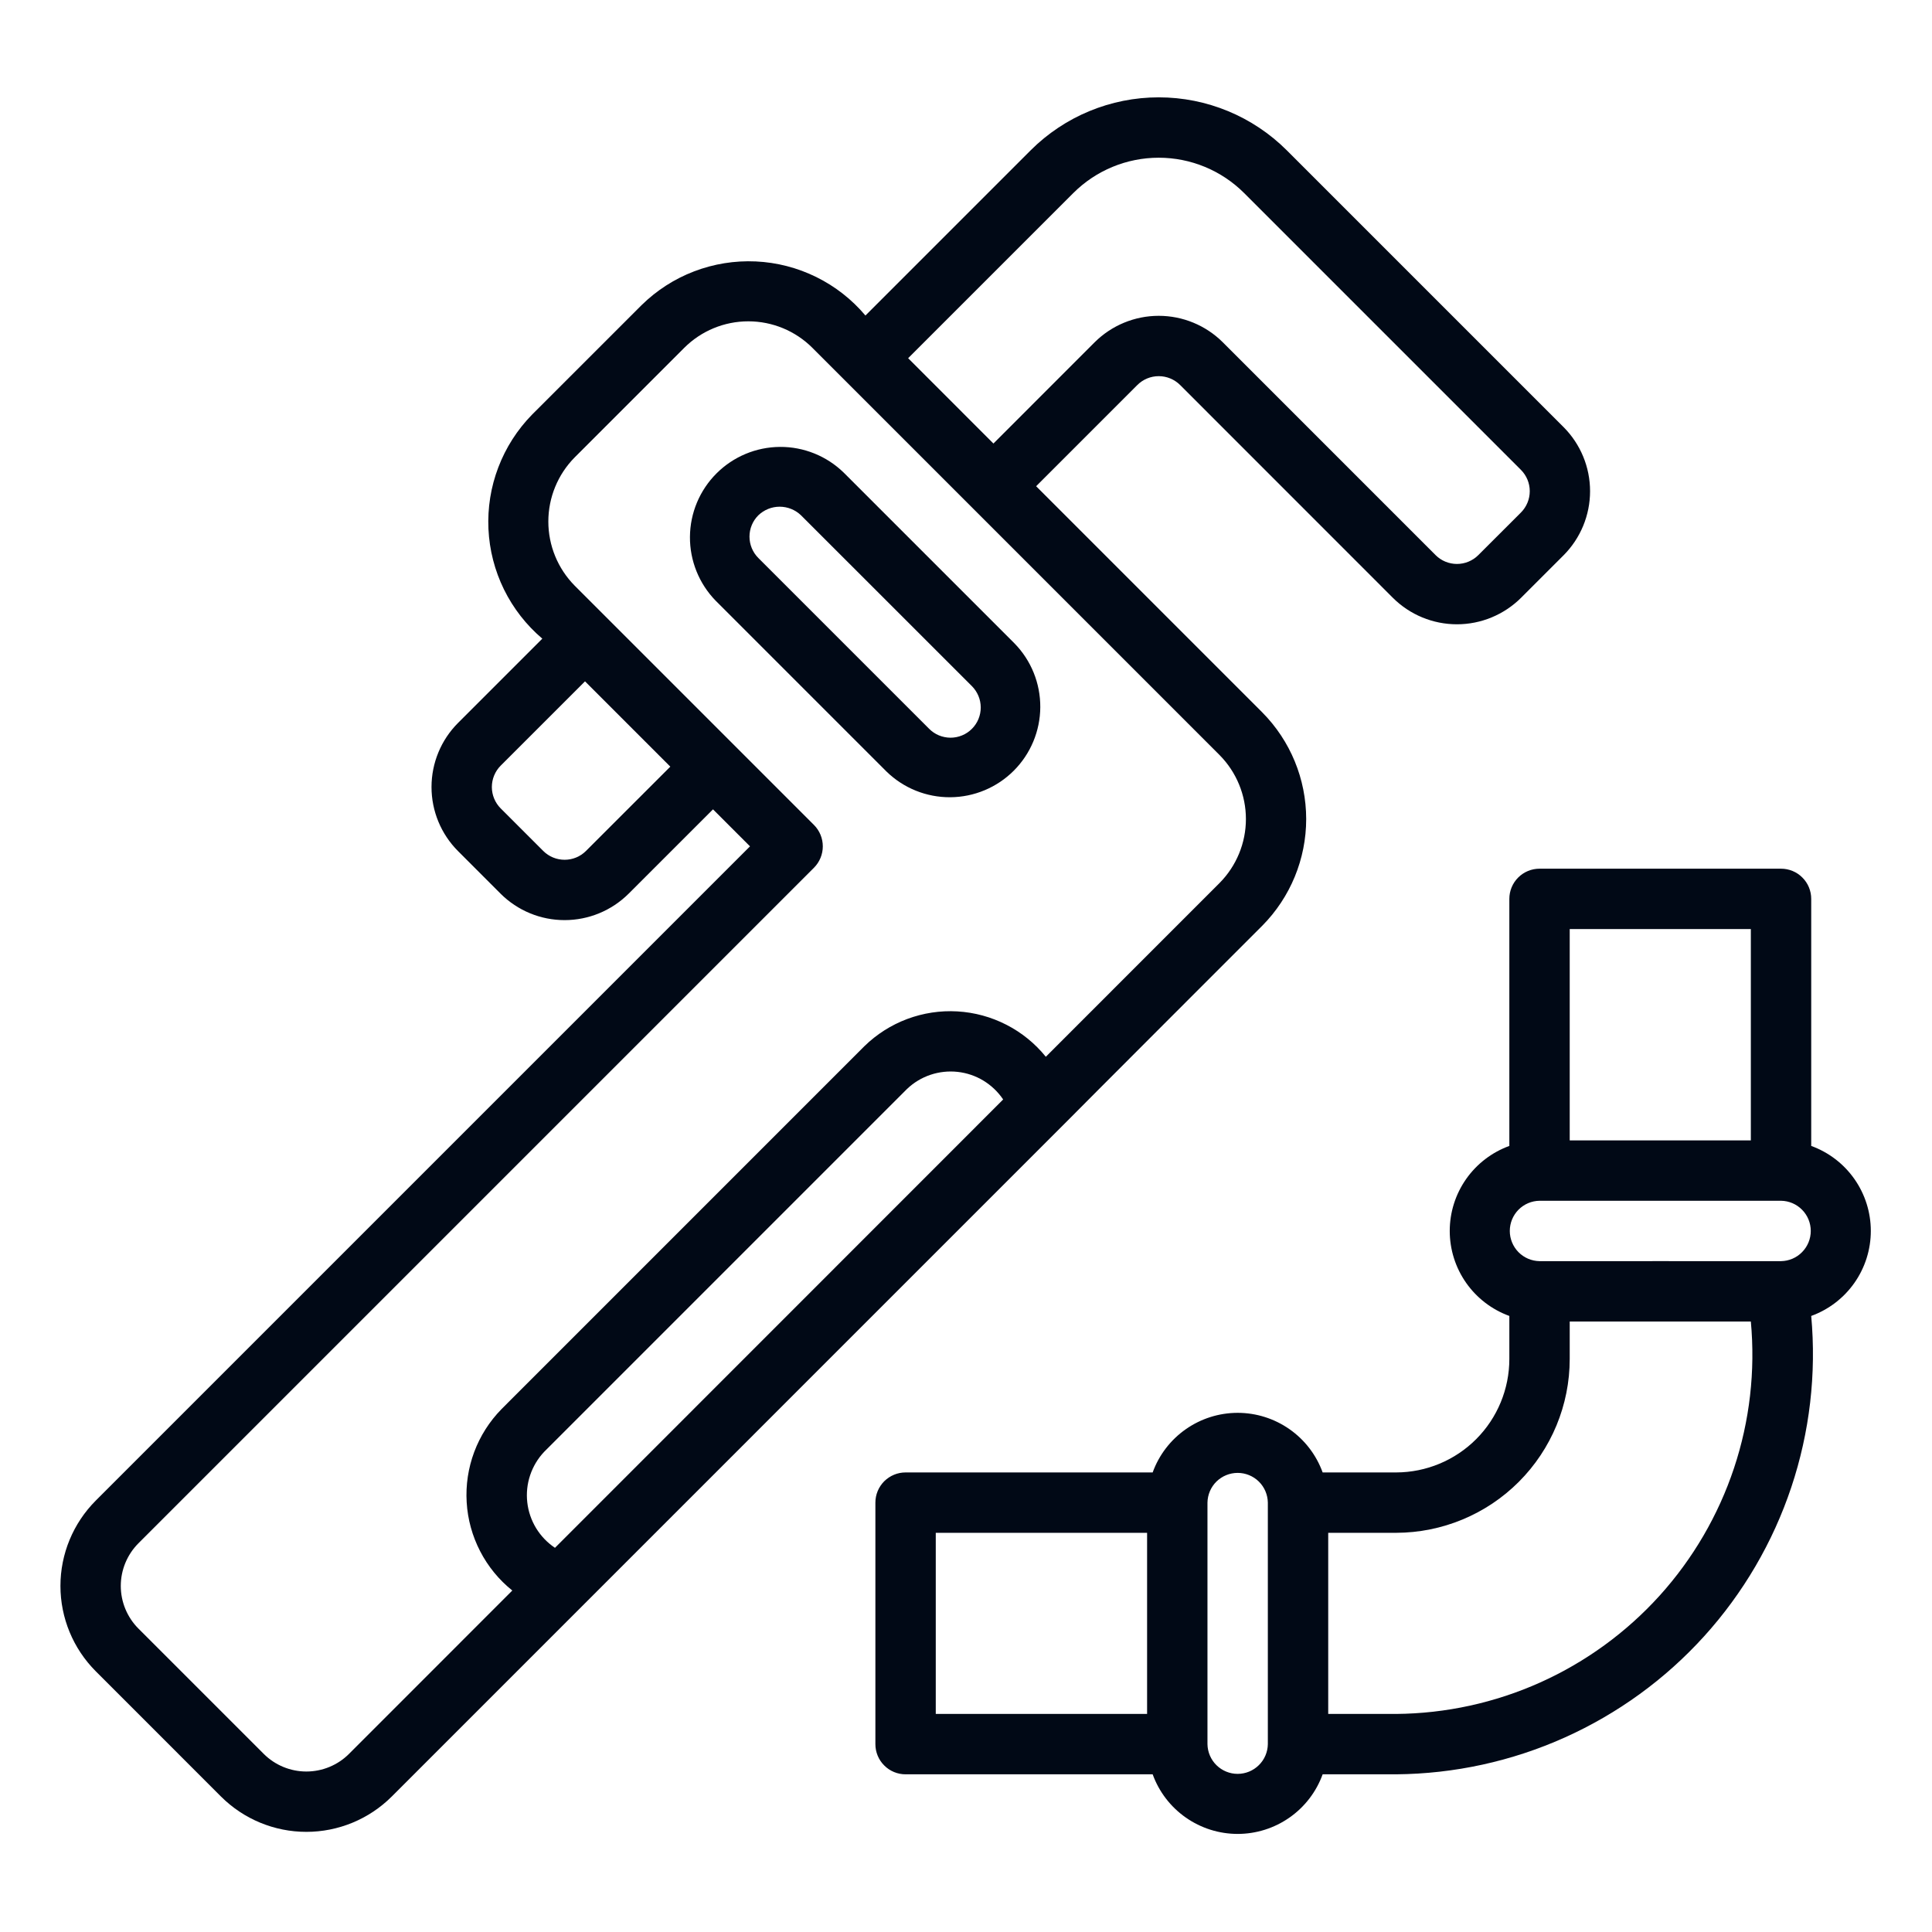
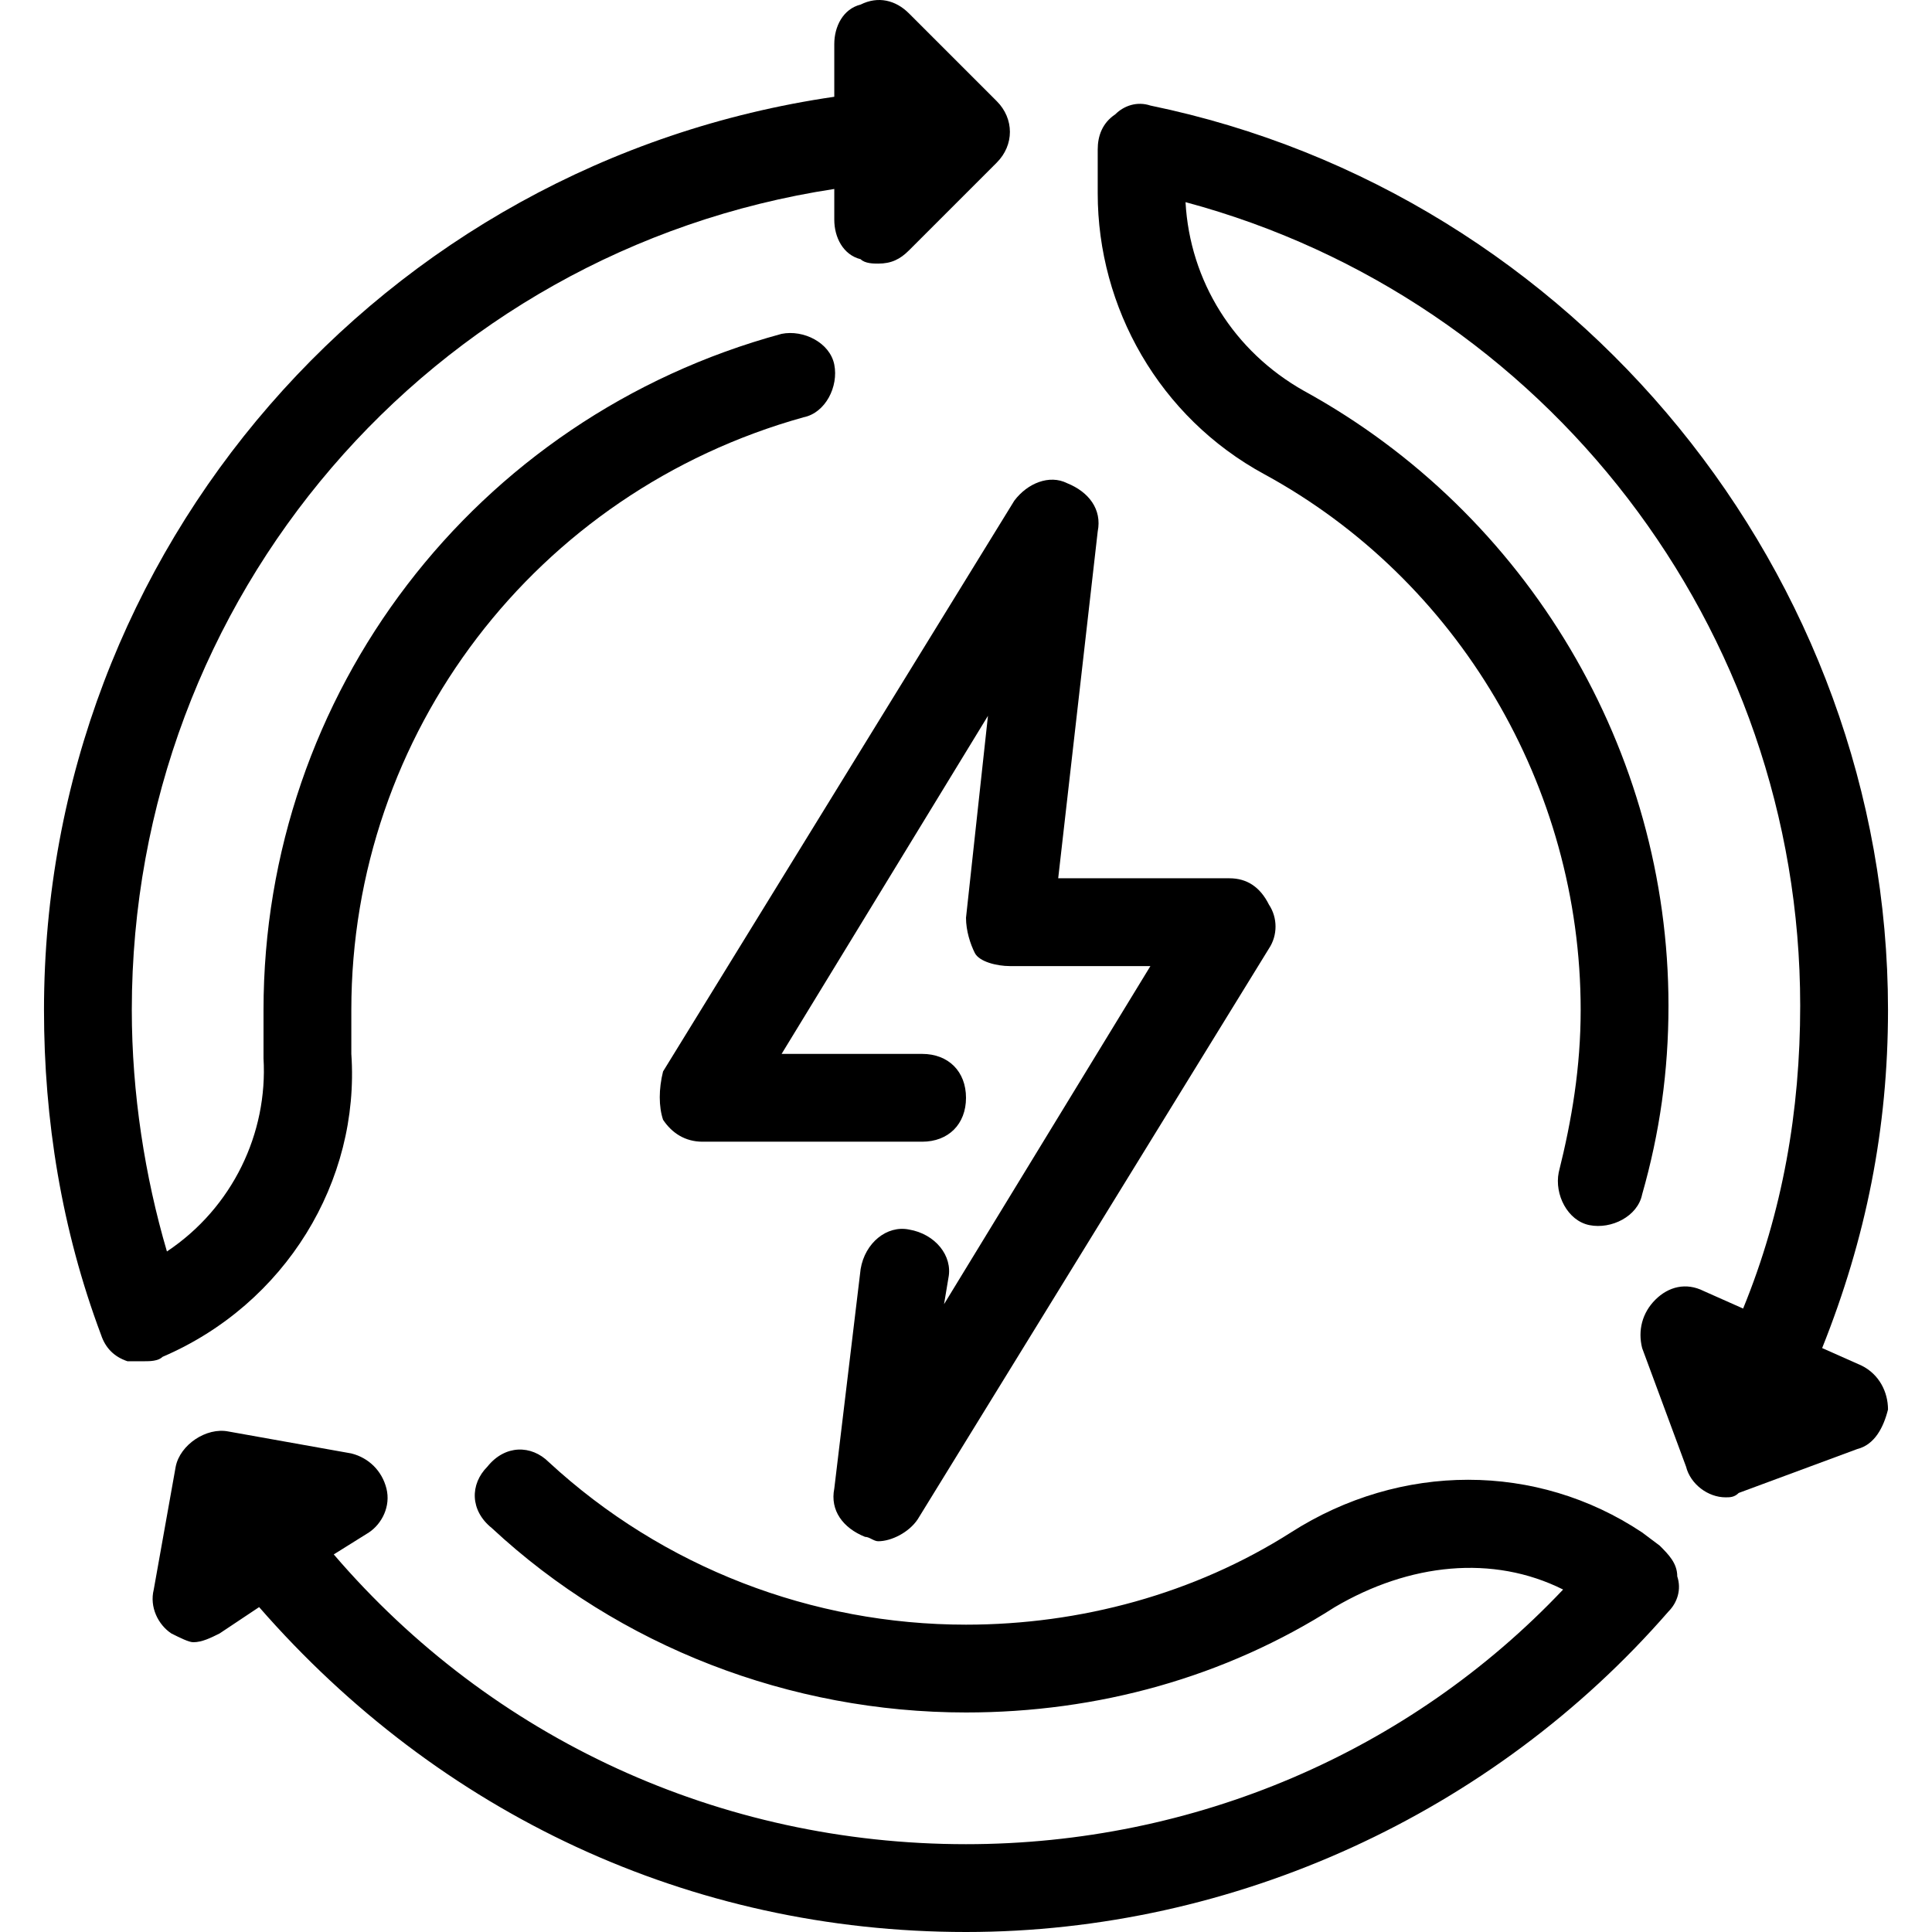
- <svg xmlns="http://www.w3.org/2000/svg" width="60" height="60" viewBox="0 0 60 60" fill="none">
-   <path d="M31.505 19.98L26.202 14.677C25.672 14.161 24.96 13.874 24.221 13.879C23.482 13.884 22.774 14.18 22.251 14.703C21.728 15.226 21.432 15.933 21.427 16.673C21.422 17.412 21.709 18.124 22.224 18.654L27.528 23.958C28.058 24.476 28.77 24.764 29.511 24.759C30.251 24.755 30.96 24.458 31.483 23.935C32.007 23.411 32.303 22.702 32.307 21.962C32.311 21.221 32.023 20.509 31.505 19.98ZM23.551 16.003C23.729 15.832 23.966 15.736 24.213 15.736C24.46 15.736 24.698 15.832 24.876 16.003L30.18 21.305C30.267 21.392 30.337 21.496 30.385 21.61C30.433 21.724 30.457 21.846 30.458 21.97C30.458 22.093 30.434 22.215 30.387 22.33C30.34 22.444 30.27 22.548 30.183 22.635C30.095 22.723 29.992 22.792 29.877 22.839C29.763 22.886 29.641 22.91 29.517 22.91C29.393 22.909 29.271 22.884 29.157 22.837C29.043 22.789 28.94 22.719 28.853 22.631L23.55 17.328C23.375 17.152 23.276 16.914 23.276 16.665C23.276 16.417 23.375 16.178 23.551 16.003Z" fill="#010916" />
-   <path d="M33.146 34.812C33.139 34.812 39.199 28.749 39.203 28.747C40.075 27.865 40.565 26.675 40.565 25.435C40.564 24.195 40.075 23.006 39.202 22.125L32.178 15.1L35.321 11.957C35.497 11.781 35.736 11.682 35.985 11.682C36.233 11.682 36.472 11.78 36.649 11.956L43.258 18.567C43.786 19.093 44.502 19.388 45.247 19.388C45.993 19.388 46.708 19.092 47.237 18.566L48.559 17.244C49.085 16.716 49.381 16 49.381 15.254C49.381 14.508 49.085 13.793 48.559 13.265L39.962 4.668C38.907 3.615 37.476 3.023 35.985 3.023C34.494 3.023 33.063 3.615 32.008 4.668L26.877 9.799C26.456 9.299 25.936 8.892 25.349 8.603C24.763 8.314 24.124 8.149 23.471 8.119C22.818 8.089 22.166 8.194 21.555 8.428C20.945 8.661 20.39 9.019 19.924 9.477L16.52 12.88C16.064 13.347 15.708 13.903 15.476 14.513C15.243 15.123 15.139 15.775 15.169 16.427C15.199 17.079 15.363 17.718 15.651 18.305C15.939 18.891 16.344 19.411 16.842 19.834L14.224 22.452C13.697 22.98 13.401 23.696 13.401 24.442C13.401 25.188 13.697 25.903 14.224 26.431L15.546 27.754C16.074 28.28 16.789 28.576 17.535 28.575C18.281 28.575 18.996 28.279 19.524 27.753L22.143 25.135L23.292 26.284L2.974 46.602C2.272 47.306 1.877 48.259 1.877 49.252C1.877 50.246 2.272 51.2 2.974 51.903L6.864 55.794C7.568 56.496 8.521 56.89 9.514 56.89C10.508 56.89 11.461 56.496 12.165 55.794C15.977 51.98 29.119 38.84 33.146 34.812ZM33.334 5.994C34.037 5.292 34.991 4.898 35.985 4.898C36.979 4.898 37.932 5.292 38.636 5.994L47.233 14.591C47.409 14.767 47.508 15.005 47.508 15.254C47.508 15.503 47.409 15.742 47.233 15.918L45.911 17.239C45.735 17.415 45.496 17.514 45.247 17.514C44.999 17.514 44.76 17.416 44.584 17.24L37.974 10.629C37.446 10.103 36.73 9.808 35.985 9.808C35.239 9.808 34.524 10.104 33.995 10.63L30.852 13.774L28.203 11.124L33.334 5.994ZM18.198 26.427C18.022 26.603 17.784 26.701 17.535 26.701C17.286 26.701 17.047 26.603 16.871 26.427L15.549 25.105C15.374 24.929 15.275 24.691 15.275 24.442C15.275 24.193 15.374 23.954 15.549 23.778L18.168 21.16L20.817 23.809L18.198 26.427ZM10.839 54.468C10.488 54.819 10.011 55.016 9.514 55.016C9.018 55.016 8.541 54.819 8.19 54.468L4.299 50.577C3.949 50.226 3.751 49.749 3.751 49.252C3.751 48.756 3.949 48.279 4.299 47.928L25.28 26.947C25.455 26.77 25.553 26.532 25.553 26.284C25.553 26.036 25.455 25.797 25.28 25.621L18.831 19.172L17.846 18.187C17.323 17.657 17.029 16.942 17.029 16.197C17.029 15.451 17.323 14.736 17.846 14.206L21.249 10.803C21.777 10.275 22.493 9.979 23.239 9.979C23.986 9.979 24.702 10.275 25.23 10.803L37.876 23.45C38.399 23.979 38.693 24.692 38.693 25.436C38.693 26.179 38.399 26.892 37.876 27.421L32.479 32.819C32.145 32.406 31.728 32.067 31.255 31.825C30.782 31.582 30.264 31.441 29.733 31.41C29.202 31.379 28.671 31.46 28.173 31.646C27.675 31.833 27.222 32.121 26.842 32.493L15.574 43.762C15.202 44.142 14.913 44.595 14.727 45.093C14.541 45.591 14.461 46.123 14.493 46.653C14.524 47.184 14.667 47.702 14.911 48.174C15.155 48.647 15.495 49.063 15.91 49.395L10.839 54.468ZM17.235 48.069C16.998 47.91 16.798 47.702 16.649 47.458C16.501 47.214 16.407 46.94 16.375 46.657C16.343 46.373 16.373 46.085 16.464 45.814C16.555 45.543 16.703 45.295 16.899 45.088L28.171 33.816C28.378 33.619 28.626 33.47 28.896 33.379C29.167 33.288 29.455 33.257 29.739 33.288C30.023 33.319 30.297 33.412 30.541 33.56C30.785 33.709 30.994 33.908 31.154 34.145L17.235 48.069Z" fill="#010916" />
-   <path d="M56.249 35.588V27.916C56.249 27.792 56.225 27.671 56.178 27.557C56.131 27.443 56.062 27.34 55.974 27.253C55.888 27.165 55.784 27.096 55.67 27.049C55.556 27.002 55.435 26.978 55.312 26.978H47.812C47.688 26.978 47.566 27.002 47.453 27.049C47.339 27.096 47.236 27.165 47.148 27.253C47.061 27.34 46.992 27.443 46.945 27.557C46.898 27.671 46.874 27.792 46.874 27.916V35.588C46.332 35.785 45.863 36.144 45.532 36.616C45.201 37.088 45.023 37.651 45.023 38.228C45.023 38.805 45.201 39.368 45.532 39.84C45.863 40.312 46.332 40.671 46.874 40.868V42.203C46.874 43.136 46.504 44.032 45.845 44.693C45.186 45.353 44.292 45.726 43.358 45.728H41.076C40.88 45.186 40.521 44.717 40.048 44.386C39.576 44.055 39.013 43.877 38.437 43.877C37.86 43.877 37.297 44.055 36.825 44.386C36.352 44.717 35.993 45.186 35.797 45.728H28.123C28 45.728 27.878 45.752 27.765 45.799C27.651 45.846 27.548 45.916 27.46 46.002C27.373 46.09 27.304 46.193 27.257 46.307C27.21 46.42 27.186 46.542 27.186 46.666V54.166C27.186 54.289 27.21 54.411 27.257 54.524C27.304 54.638 27.373 54.742 27.461 54.828C27.548 54.916 27.651 54.985 27.765 55.032C27.878 55.079 28 55.103 28.123 55.103H35.797C35.993 55.645 36.352 56.114 36.825 56.445C37.297 56.776 37.86 56.954 38.437 56.954C39.013 56.954 39.576 56.776 40.048 56.445C40.521 56.114 40.88 55.645 41.076 55.103H43.358C45.163 55.088 46.945 54.7 48.592 53.961C50.239 53.222 51.715 52.151 52.926 50.813C54.137 49.475 55.058 47.9 55.63 46.189C56.202 44.477 56.413 42.665 56.249 40.868C56.791 40.671 57.26 40.312 57.591 39.84C57.922 39.368 58.1 38.805 58.1 38.228C58.1 37.651 57.922 37.088 57.591 36.616C57.26 36.144 56.791 35.785 56.249 35.588ZM35.624 53.228H29.061V47.603H35.624V53.228ZM39.374 54.166C39.37 54.412 39.27 54.647 39.094 54.819C38.919 54.992 38.683 55.089 38.436 55.089C38.19 55.089 37.954 54.992 37.778 54.819C37.603 54.647 37.503 54.412 37.499 54.166V46.666C37.503 46.419 37.603 46.184 37.778 46.011C37.954 45.839 38.19 45.742 38.437 45.742C38.683 45.742 38.919 45.839 39.094 46.011C39.27 46.184 39.37 46.419 39.374 46.666V54.166ZM48.749 28.853H54.374V35.416H48.749V28.853ZM43.358 53.228H41.249V47.603H43.358C44.789 47.6 46.16 47.03 47.17 46.018C48.181 45.005 48.749 43.634 48.749 42.203V41.041H54.374C54.517 42.578 54.339 44.129 53.851 45.594C53.363 47.059 52.577 48.407 51.542 49.553C50.506 50.698 49.244 51.616 47.836 52.249C46.427 52.882 44.902 53.215 43.358 53.228ZM55.312 39.166C55.233 39.164 47.785 39.167 47.811 39.166C47.565 39.162 47.33 39.062 47.157 38.886C46.985 38.711 46.888 38.474 46.888 38.228C46.888 37.982 46.985 37.745 47.157 37.57C47.33 37.395 47.565 37.294 47.812 37.291H55.312C55.558 37.294 55.793 37.395 55.965 37.57C56.138 37.745 56.235 37.982 56.235 38.228C56.235 38.474 56.138 38.711 55.965 38.886C55.793 39.062 55.558 39.162 55.312 39.166Z" fill="#010916" />
+ <svg xmlns="http://www.w3.org/2000/svg" fill="#000000" height="60" width="60" version="1.1" id="Layer_1" viewBox="0 0 512.047 512.047" xml:space="preserve">
+   <g>
+     <g>
+       <g>
+         <path d="M93.114,279.32c0-3.491,0-6.982,0-11.636c0-73.309,48.873-137.309,119.854-157.091c5.818-1.164,9.309-8.145,8.146-13.964     c-1.164-5.818-8.146-9.309-13.964-8.146c-81.455,22.109-137.309,95.418-137.309,179.2c0,4.655,0,8.146,0,12.8     c1.164,19.782-8.145,39.564-25.6,51.2c-5.818-19.782-9.309-41.891-9.309-64c0-109.382,79.127-201.309,186.182-217.6v8.145     c0,4.655,2.327,9.309,6.982,10.473c1.164,1.164,3.491,1.164,4.655,1.164c3.491,0,5.818-1.164,8.145-3.491l23.273-23.273     c4.655-4.655,4.655-11.636,0-16.291L240.896,3.538c-3.491-3.491-8.145-4.655-12.8-2.327c-4.655,1.164-6.982,5.818-6.982,10.473     v13.964C101.26,43.102,11.66,145.502,11.66,267.684c0,29.091,4.655,58.182,15.127,86.109c1.164,3.491,3.491,5.818,6.982,6.982     c1.164,0,2.327,0,4.655,0c1.164,0,3.491,0,4.655-1.164C75.66,345.647,95.442,313.065,93.114,279.32z" />
+         <path d="M439.878,409.647l-4.655-3.491c-27.927-18.618-64-18.618-93.091,0c-25.6,16.291-55.855,24.436-86.109,24.436     c-40.727,0-80.291-15.127-110.545-43.055c-4.655-4.655-11.636-4.655-16.291,1.164c-4.655,4.655-4.655,11.636,1.164,16.291     c33.745,31.418,79.127,48.873,125.673,48.873c34.909,0,68.655-9.309,97.745-27.927c19.782-11.636,41.891-13.964,60.509-4.655     c-40.727,43.055-97.745,67.491-158.255,67.491c-65.164,0-125.673-27.927-167.564-76.8l9.309-5.818     c3.491-2.327,5.818-6.982,4.655-11.636c-1.164-4.655-4.655-8.146-9.309-9.309l-32.582-5.818     c-5.818-1.164-12.8,3.491-13.964,9.309l-5.818,32.582c-1.164,4.655,1.164,9.309,4.655,11.636     c2.327,1.164,4.655,2.327,5.818,2.327c2.327,0,4.655-1.164,6.982-2.327l10.473-6.982     c47.709,54.691,114.036,86.109,187.345,86.109c70.982,0,139.636-31.418,186.182-84.945c2.327-2.327,3.491-5.818,2.327-9.309     C444.533,414.302,442.205,411.974,439.878,409.647z" />
+         <path d="M493.405,361.938l-10.473-4.655c11.636-29.091,17.455-58.182,17.455-89.6c0-115.2-82.618-216.436-195.491-239.709     c-3.491-1.164-6.982,0-9.309,2.327c-3.491,2.327-4.655,5.818-4.655,9.309v11.636c0,30.255,16.291,59.345,44.218,74.473     c51.2,27.927,83.782,82.618,83.782,141.964c0,15.127-2.327,29.091-5.818,43.055c-1.164,5.818,2.327,12.8,8.145,13.964     c5.818,1.164,12.8-2.327,13.964-8.146c4.655-16.291,6.982-32.582,6.982-50.036c0-67.491-37.236-130.327-96.582-162.909     c-18.618-10.473-30.255-29.091-31.418-50.036c95.418,25.6,162.909,112.873,162.909,212.945c0,27.927-4.655,54.691-15.127,80.291     l-10.473-4.655c-4.655-2.327-9.309-1.164-12.8,2.327s-4.655,8.145-3.491,12.8l11.636,31.418     c1.164,4.655,5.818,8.145,10.473,8.145c1.164,0,2.327,0,3.491-1.164l31.418-11.636c4.655-1.164,6.982-5.818,8.145-10.473     C500.387,368.92,498.06,364.265,493.405,361.938z" />
+         <path d="M175.733,296.774c2.327,3.491,5.818,5.818,10.473,5.818h58.182c6.982,0,11.636-4.655,11.636-11.636     s-4.655-11.636-11.636-11.636h-37.236l54.691-89.6l-5.818,53.527c0,3.491,1.164,6.982,2.327,9.309s5.818,3.491,9.309,3.491     h37.236l-54.691,89.6l1.164-6.982c1.164-5.818-3.491-11.636-10.473-12.8c-5.818-1.164-11.636,3.491-12.8,10.473l-6.982,58.182     c-1.164,5.818,2.327,10.473,8.145,12.8c1.164,0,2.327,1.164,3.491,1.164c3.491,0,8.145-2.327,10.473-5.818l93.091-151.273     c2.327-3.491,2.327-8.146,0-11.636c-2.327-4.655-5.818-6.982-10.473-6.982H280.46l10.473-91.927     c1.164-5.818-2.327-10.473-8.146-12.8c-4.655-2.327-10.473,0-13.964,4.655l-93.091,151.273     C174.569,288.629,174.569,293.284,175.733,296.774z" />
+       </g>
+     </g>
+   </g>
</svg>
